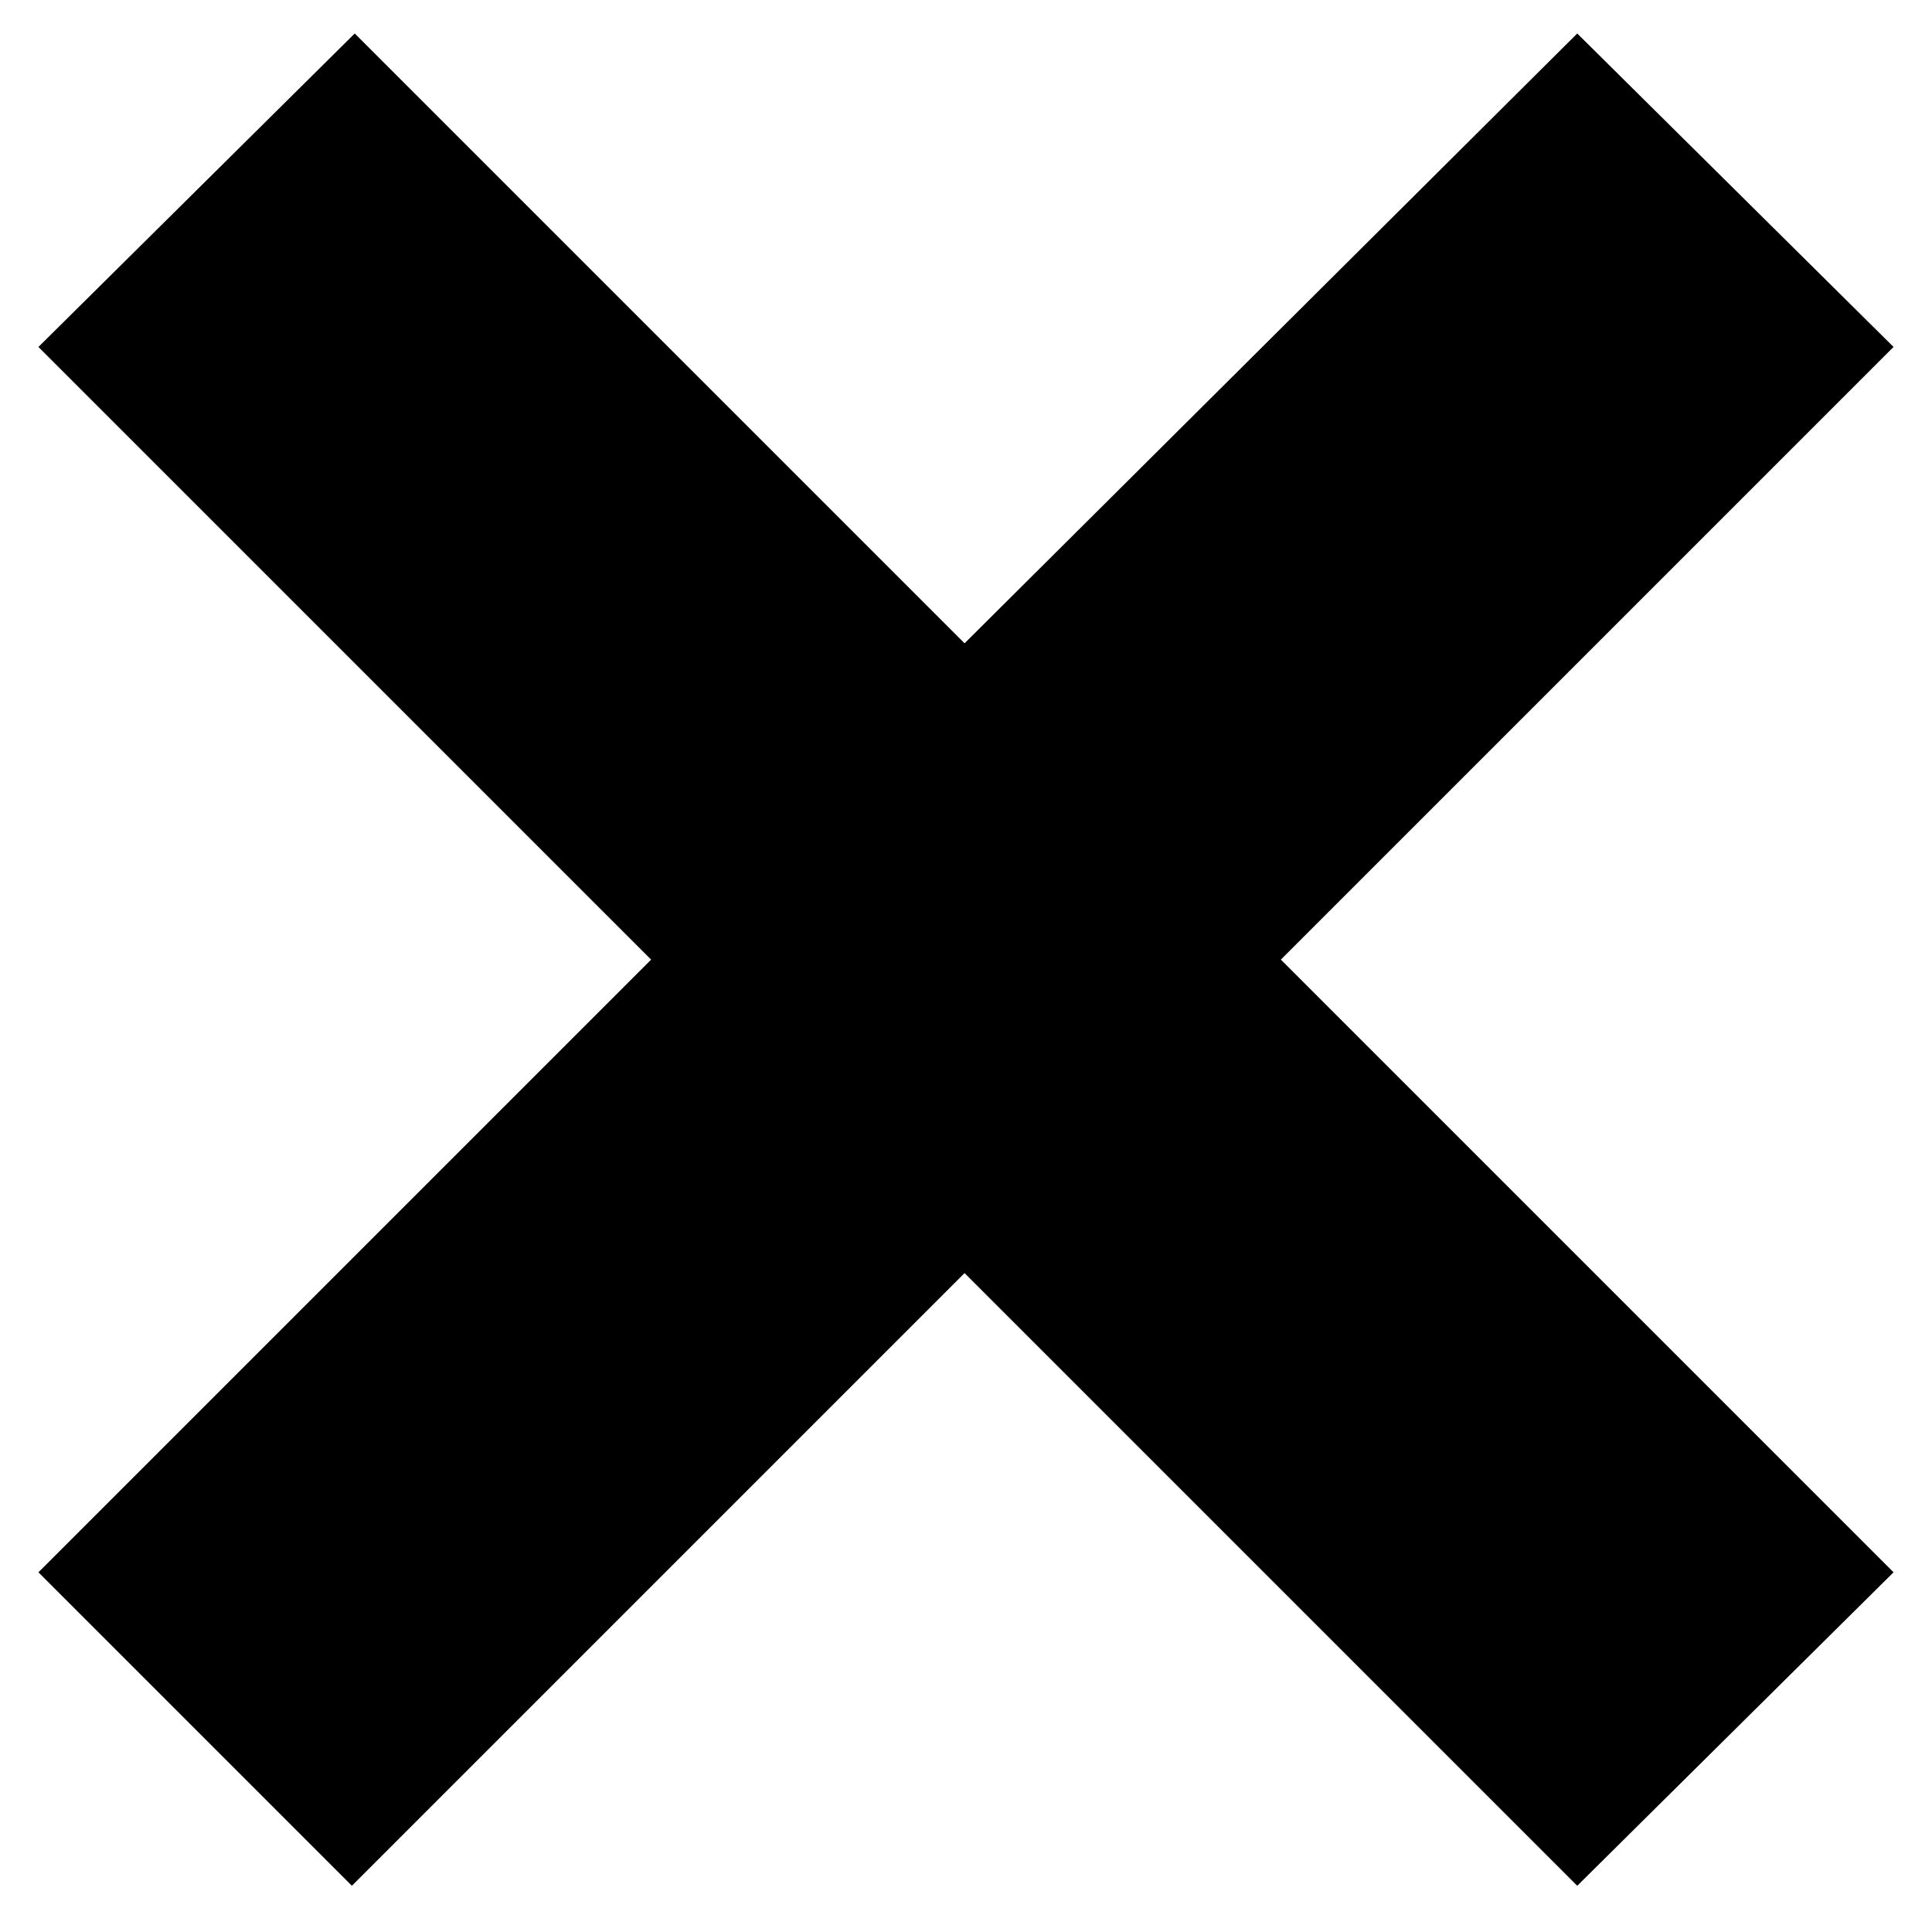
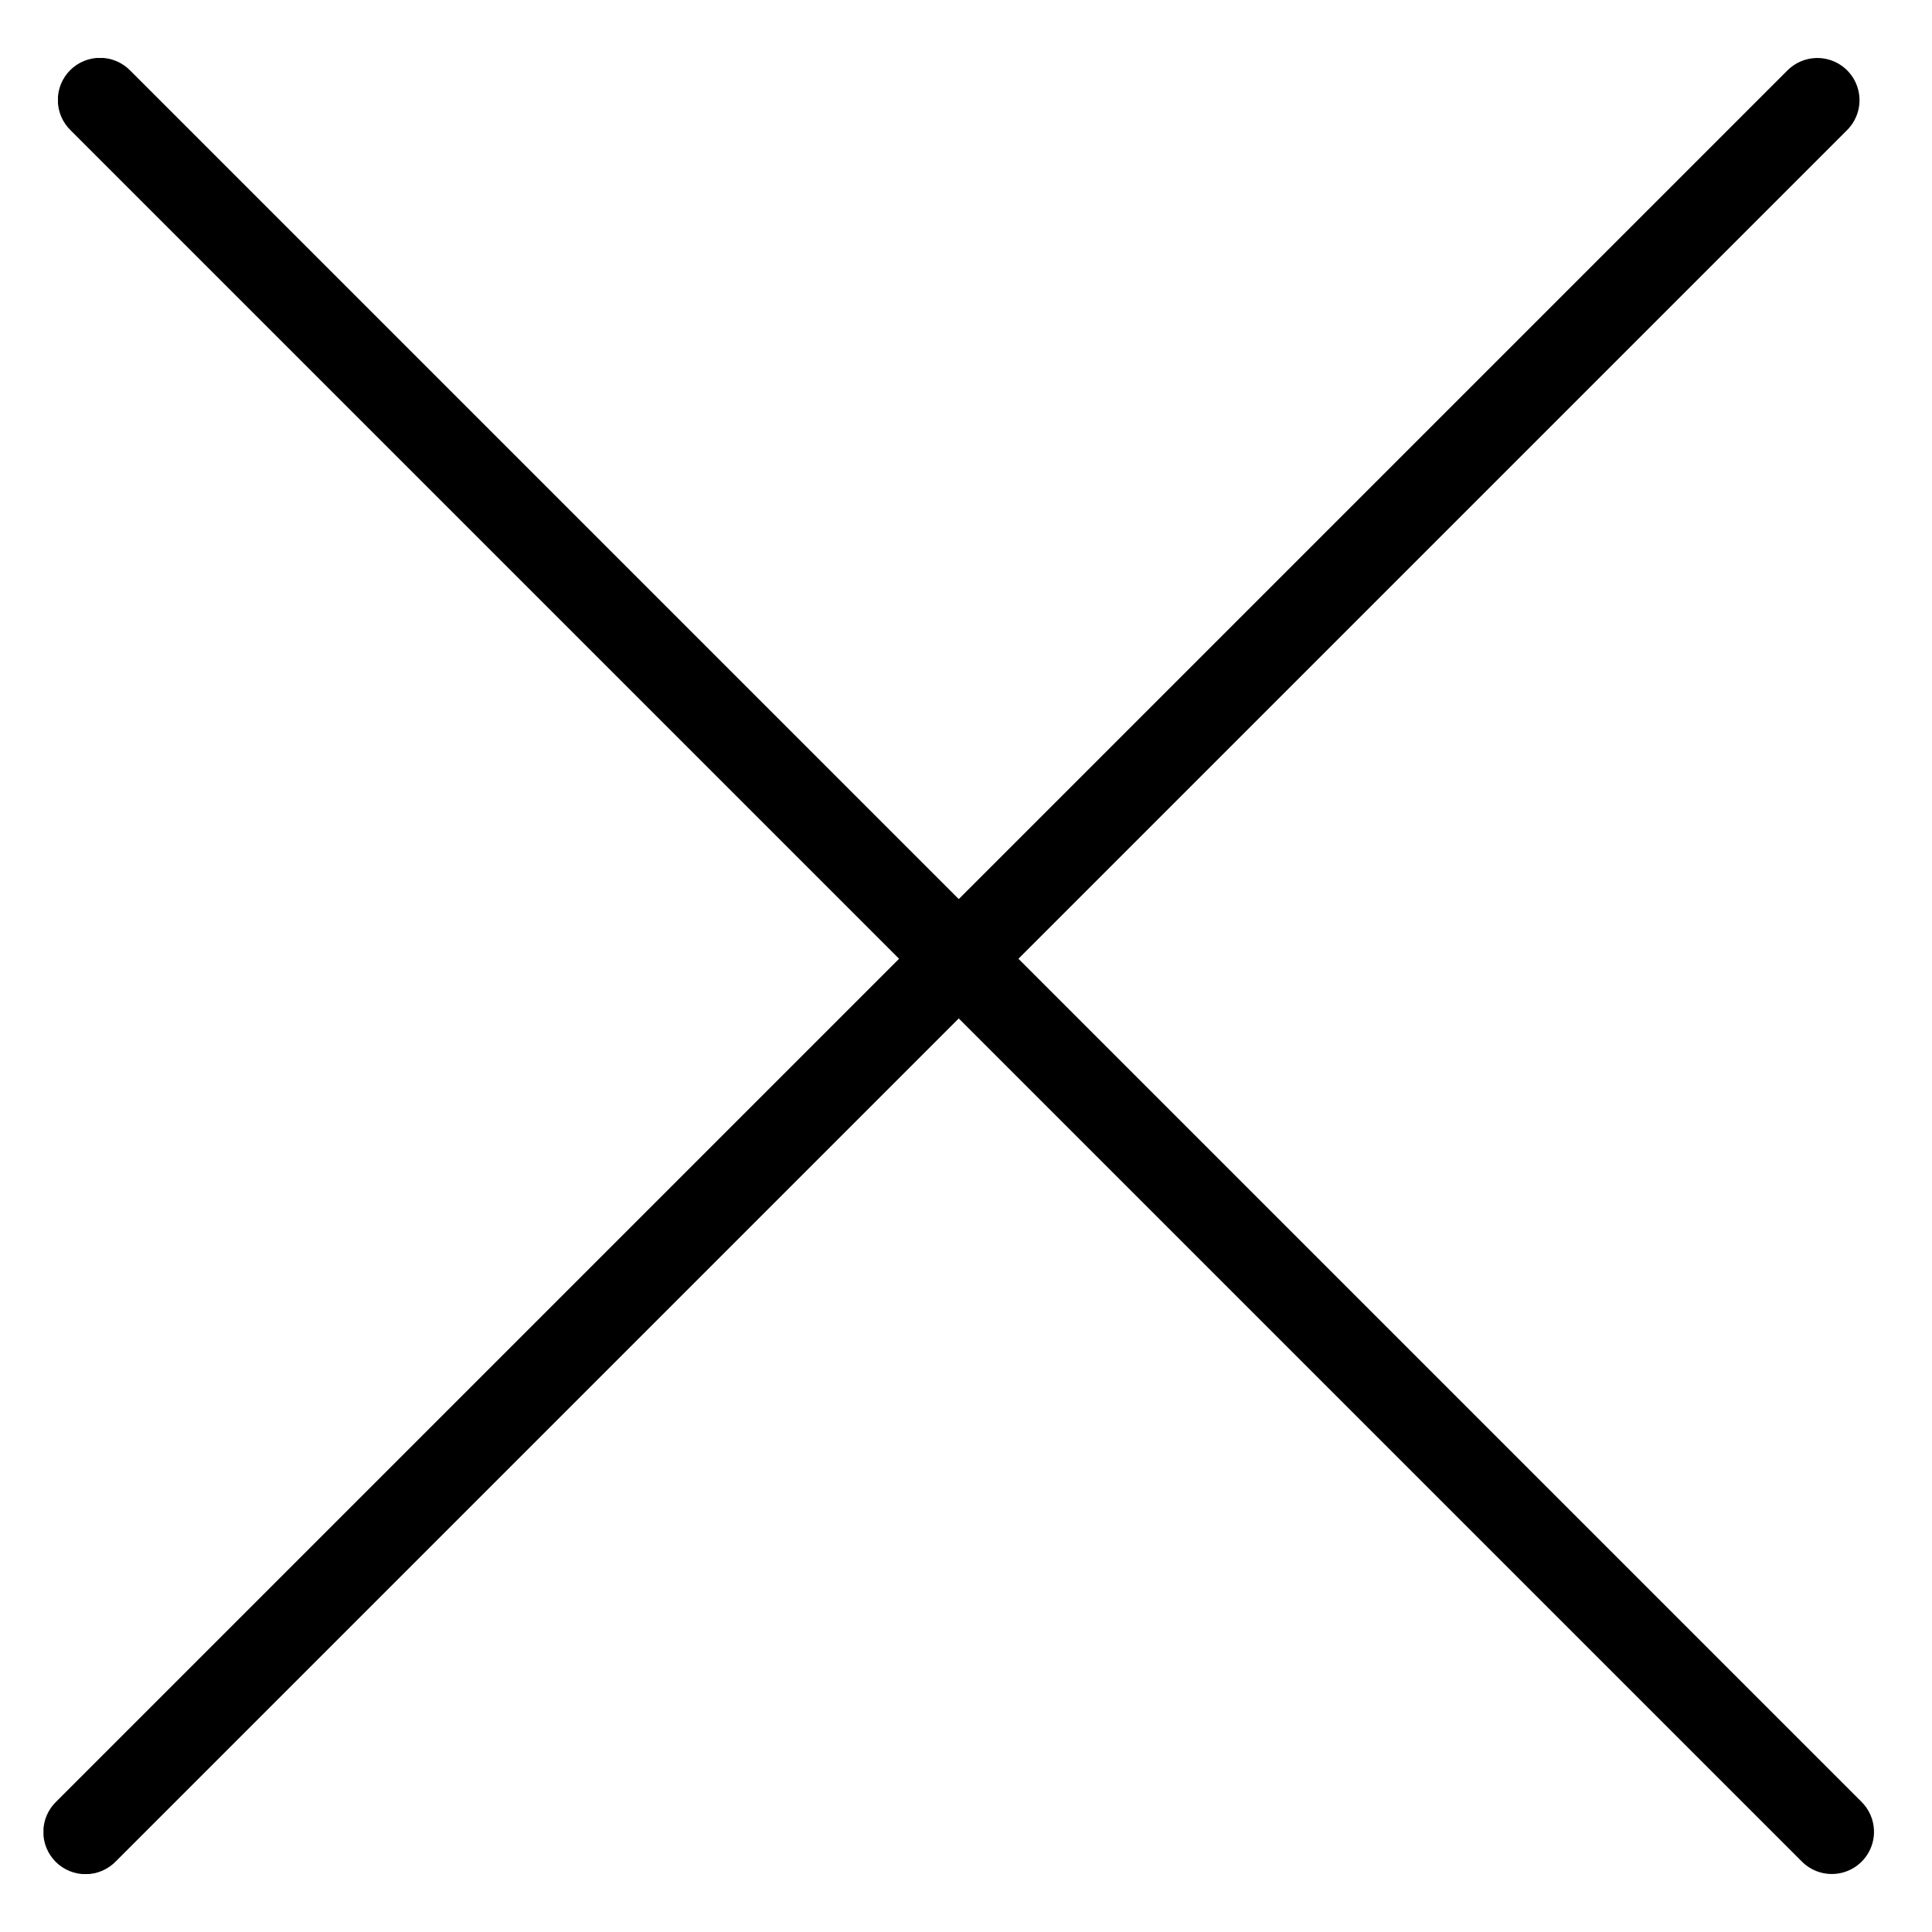
<svg xmlns="http://www.w3.org/2000/svg" width="2000" zoomAndPan="magnify" viewBox="0 0 1500 1500" height="2000" preserveAspectRatio="xMidYMid meet" version="1.0">
  <defs>
-     <g />
-     <clipPath id="51e41fb623">
-       <rect x="0" width="1500" y="0" height="1500" />
+     <clipPath id="070bd1ae90">
+       <path d="M 33.75 45 L 1443.75 45 L 1443.75 1455 L 33.75 1455 Z M 33.75 45 " clip-rule="nonzero" />
+     </clipPath>
+     <clipPath id="4904ff2d22">
+       <path d="M 45 45 L 1455 45 L 1455 1455 L 45 1455 Z M 45 45 " clip-rule="nonzero" />
    </clipPath>
  </defs>
-   <g transform="matrix(1, 0, 0, 1, 0, 0.000000000000112861)">
-     <g clip-path="url(#51e41fb623)">
-       <g fill="#000000" fill-opacity="1">
-         <g transform="translate(-36.54186, 1468.529)">
-           <g>
-             <path d="M 1031.016 -723.484 L 1506.688 -247.797 L 1261.109 -4.422 L 785.422 -480.109 L 309.75 -4.422 L 66.375 -247.797 L 542.062 -723.484 L 66.375 -1199.156 L 311.953 -1442.531 L 785.422 -969.062 L 1261.109 -1442.531 L 1506.688 -1199.156 Z M 1031.016 -723.484 " />
-           </g>
-         </g>
-       </g>
-     </g>
+   <g clip-path="url(#070bd1ae90)">
+     <path fill="#000000" d="M 1409.988 45.039 C 1407.879 45.102 1405.797 45.363 1403.738 45.832 C 1401.68 46.297 1399.688 46.953 1397.758 47.801 C 1395.824 48.652 1393.996 49.68 1392.262 50.883 C 1390.531 52.086 1388.93 53.445 1387.461 54.957 L 43.707 1398.711 C 42.922 1399.465 42.18 1400.254 41.473 1401.082 C 40.766 1401.906 40.105 1402.766 39.484 1403.66 C 38.863 1404.555 38.289 1405.477 37.762 1406.426 C 37.234 1407.375 36.754 1408.348 36.324 1409.348 C 35.891 1410.344 35.512 1411.363 35.18 1412.398 C 34.852 1413.434 34.574 1414.484 34.348 1415.547 C 34.121 1416.609 33.949 1417.684 33.832 1418.762 C 33.711 1419.844 33.648 1420.926 33.637 1422.016 C 33.625 1423.102 33.668 1424.188 33.766 1425.27 C 33.859 1426.352 34.012 1427.426 34.215 1428.496 C 34.418 1429.562 34.676 1430.617 34.984 1431.66 C 35.293 1432.703 35.652 1433.727 36.066 1434.734 C 36.477 1435.738 36.934 1436.723 37.445 1437.684 C 37.953 1438.645 38.508 1439.578 39.109 1440.484 C 39.711 1441.391 40.355 1442.262 41.047 1443.102 C 41.734 1443.945 42.461 1444.75 43.23 1445.52 C 44 1446.285 44.805 1447.016 45.645 1447.703 C 46.488 1448.395 47.359 1449.039 48.266 1449.641 C 49.172 1450.242 50.105 1450.797 51.066 1451.305 C 52.027 1451.812 53.012 1452.273 54.016 1452.684 C 55.023 1453.098 56.047 1453.457 57.09 1453.766 C 58.133 1454.074 59.188 1454.332 60.254 1454.535 C 61.324 1454.738 62.398 1454.887 63.48 1454.984 C 64.562 1455.082 65.648 1455.125 66.734 1455.113 C 67.824 1455.102 68.906 1455.039 69.988 1454.918 C 71.066 1454.801 72.141 1454.629 73.203 1454.402 C 74.266 1454.176 75.316 1453.898 76.352 1453.57 C 77.387 1453.238 78.406 1452.859 79.402 1452.426 C 80.402 1451.996 81.375 1451.516 82.324 1450.988 C 83.273 1450.461 84.195 1449.887 85.09 1449.266 C 85.984 1448.645 86.844 1447.98 87.668 1447.277 C 88.496 1446.57 89.285 1445.828 90.039 1445.043 L 1433.793 101.289 C 1434.969 100.145 1436.055 98.918 1437.047 97.613 C 1438.039 96.305 1438.93 94.934 1439.715 93.492 C 1440.504 92.051 1441.176 90.559 1441.738 89.016 C 1442.301 87.473 1442.746 85.898 1443.07 84.289 C 1443.395 82.68 1443.598 81.059 1443.68 79.418 C 1443.762 77.777 1443.719 76.141 1443.555 74.508 C 1443.391 72.875 1443.105 71.266 1442.699 69.676 C 1442.293 68.082 1441.77 66.531 1441.129 65.02 C 1440.488 63.508 1439.742 62.055 1438.883 60.656 C 1438.023 59.258 1437.066 57.93 1436.008 56.676 C 1434.949 55.418 1433.805 54.25 1432.57 53.168 C 1431.336 52.086 1430.031 51.102 1428.648 50.215 C 1427.266 49.328 1425.828 48.547 1424.328 47.879 C 1422.832 47.207 1421.289 46.656 1419.707 46.215 C 1418.125 45.777 1416.52 45.461 1414.891 45.262 C 1413.262 45.066 1411.629 44.988 1409.988 45.039 Z M 1409.988 45.039 " fill-opacity="1" fill-rule="nonzero" />
+   </g>
+   <g clip-path="url(#4904ff2d22)">
+     <path fill="#000000" d="M 1454.961 1421.234 C 1454.898 1419.129 1454.633 1417.047 1454.168 1414.988 C 1453.703 1412.93 1453.047 1410.938 1452.195 1409.008 C 1451.348 1407.074 1450.32 1405.246 1449.117 1403.512 C 1447.914 1401.781 1446.555 1400.18 1445.043 1398.711 L 101.289 54.957 C 100.535 54.172 99.746 53.43 98.918 52.723 C 98.094 52.016 97.234 51.355 96.34 50.734 C 95.445 50.113 94.523 49.539 93.574 49.012 C 92.625 48.484 91.652 48.004 90.652 47.574 C 89.656 47.141 88.637 46.762 87.602 46.43 C 86.566 46.102 85.516 45.824 84.453 45.598 C 83.391 45.371 82.316 45.199 81.238 45.082 C 80.156 44.961 79.074 44.895 77.984 44.887 C 76.898 44.875 75.812 44.918 74.73 45.016 C 73.648 45.109 72.574 45.262 71.504 45.465 C 70.438 45.668 69.383 45.926 68.34 46.234 C 67.297 46.543 66.273 46.902 65.266 47.316 C 64.262 47.727 63.277 48.184 62.316 48.695 C 61.355 49.203 60.422 49.758 59.516 50.359 C 58.609 50.961 57.738 51.605 56.898 52.297 C 56.055 52.984 55.25 53.711 54.48 54.48 C 53.715 55.25 52.984 56.055 52.297 56.895 C 51.605 57.738 50.961 58.609 50.359 59.516 C 49.758 60.422 49.203 61.355 48.695 62.316 C 48.184 63.277 47.727 64.262 47.316 65.266 C 46.902 66.273 46.543 67.297 46.234 68.34 C 45.926 69.383 45.668 70.438 45.465 71.504 C 45.262 72.574 45.109 73.648 45.016 74.73 C 44.918 75.812 44.875 76.898 44.887 77.984 C 44.898 79.074 44.961 80.156 45.082 81.238 C 45.199 82.316 45.371 83.391 45.598 84.453 C 45.824 85.516 46.102 86.566 46.43 87.602 C 46.762 88.637 47.141 89.656 47.574 90.652 C 48.004 91.652 48.484 92.625 49.012 93.574 C 49.539 94.523 50.113 95.445 50.734 96.34 C 51.355 97.234 52.016 98.094 52.723 98.918 C 53.43 99.746 54.172 100.535 54.957 101.289 L 1398.711 1445.043 C 1399.855 1446.219 1401.078 1447.305 1402.387 1448.297 C 1403.695 1449.289 1405.066 1450.18 1406.508 1450.965 C 1407.949 1451.754 1409.441 1452.426 1410.984 1452.988 C 1412.527 1453.551 1414.102 1453.996 1415.711 1454.32 C 1417.32 1454.645 1418.941 1454.848 1420.582 1454.93 C 1422.223 1455.012 1423.859 1454.969 1425.492 1454.805 C 1427.125 1454.641 1428.734 1454.355 1430.324 1453.949 C 1431.914 1453.543 1433.469 1453.02 1434.977 1452.379 C 1436.488 1451.738 1437.945 1450.992 1439.344 1450.133 C 1440.742 1449.273 1442.07 1448.316 1443.324 1447.258 C 1444.582 1446.199 1445.75 1445.055 1446.832 1443.82 C 1447.914 1442.586 1448.898 1441.281 1449.785 1439.898 C 1450.672 1438.516 1451.449 1437.078 1452.121 1435.578 C 1452.793 1434.078 1453.344 1432.539 1453.785 1430.957 C 1454.223 1429.375 1454.539 1427.77 1454.738 1426.141 C 1454.934 1424.512 1455.012 1422.875 1454.961 1421.234 Z M 1454.961 1421.234 " fill-opacity="1" fill-rule="nonzero" />
  </g>
</svg>
